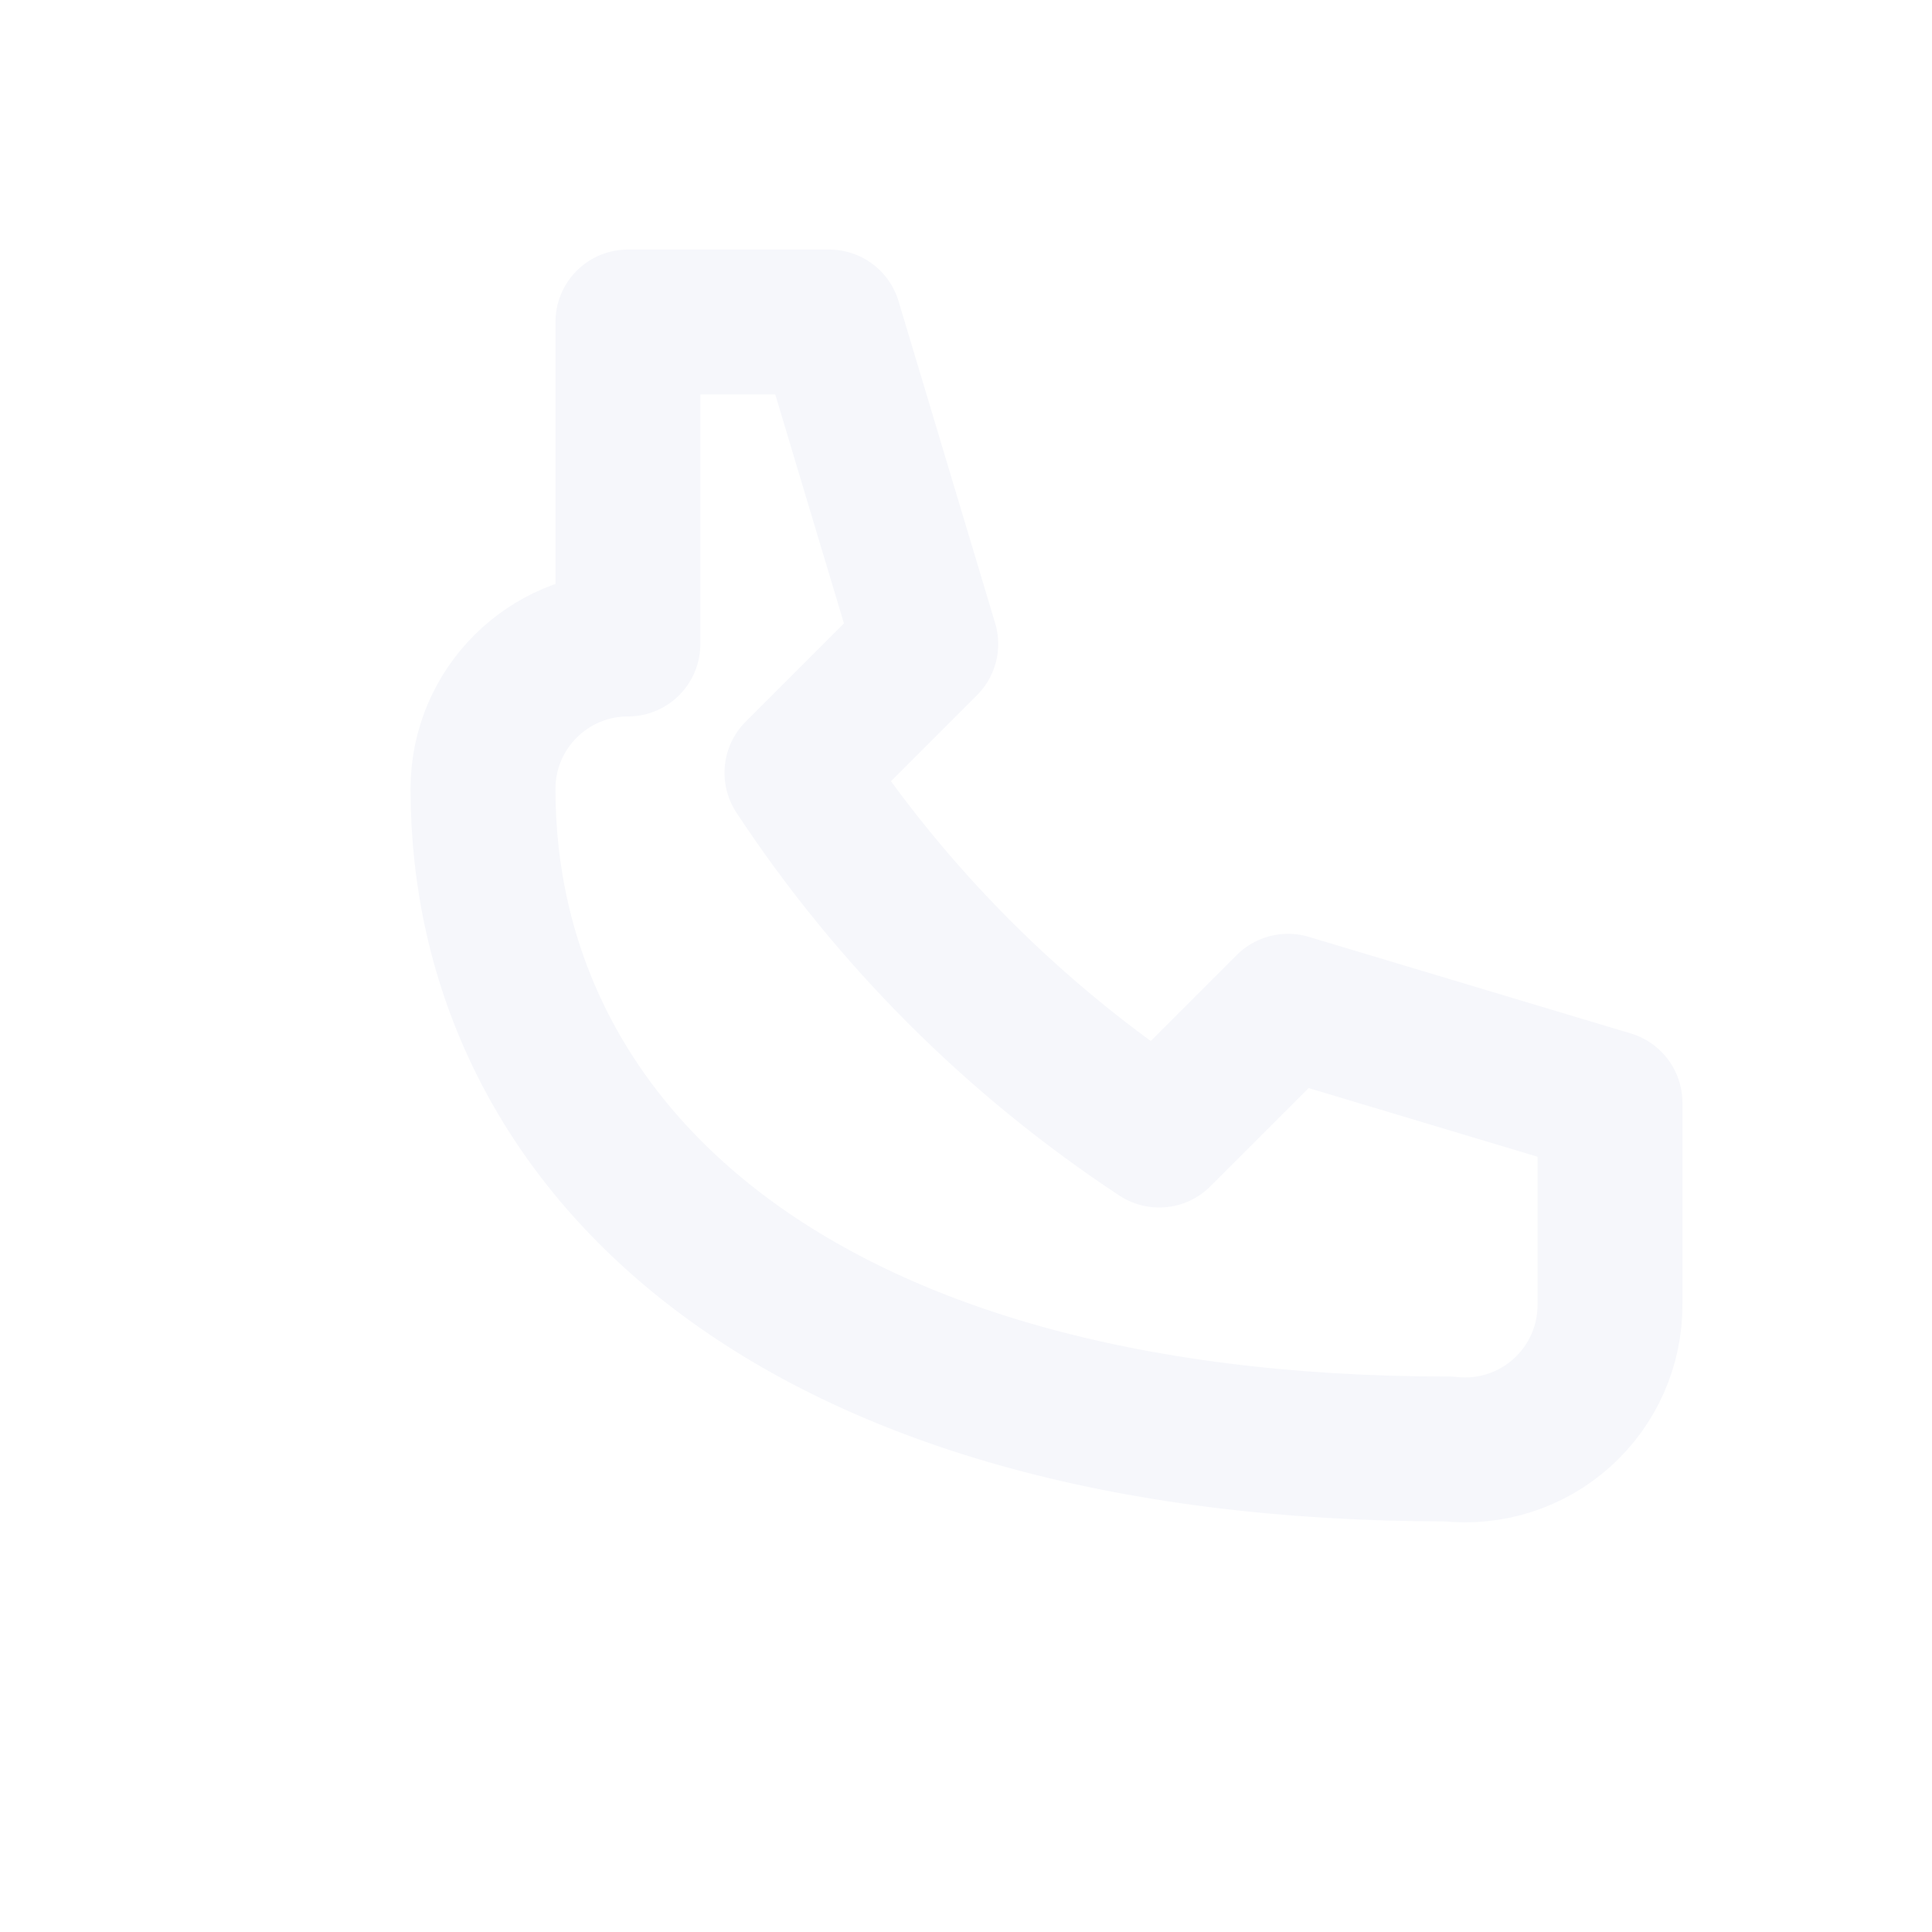
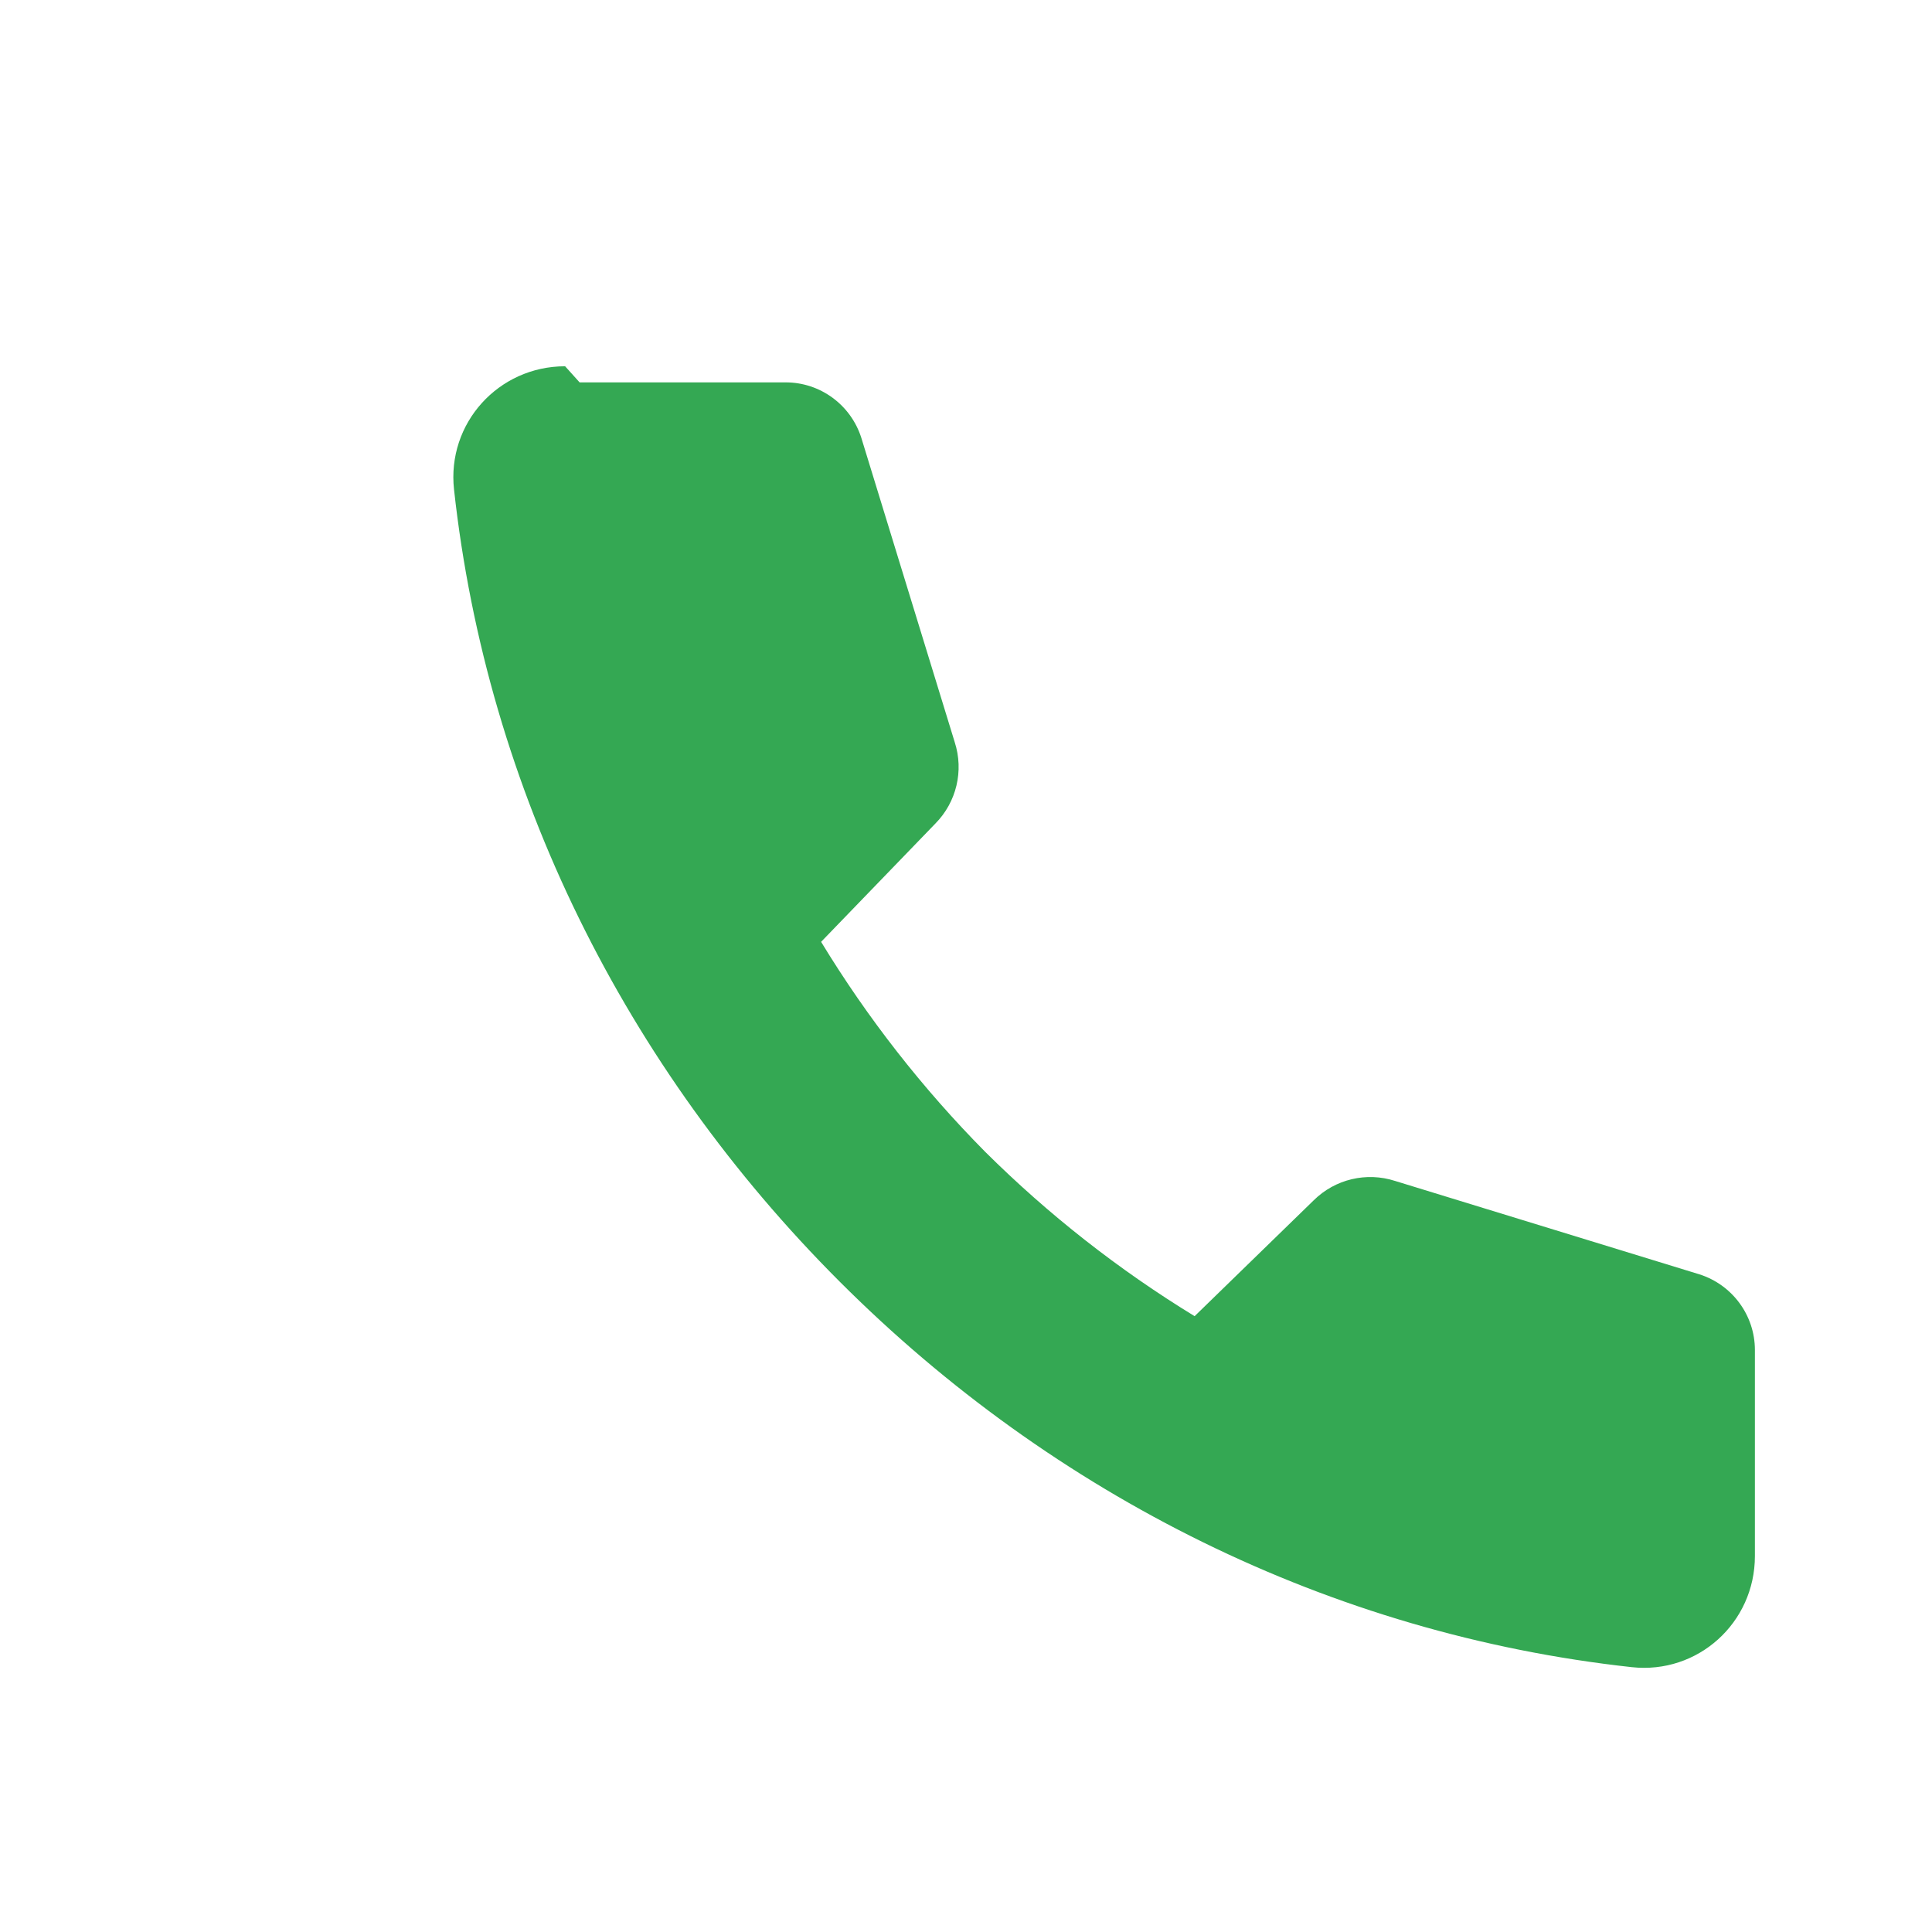
<svg xmlns="http://www.w3.org/2000/svg" viewBox="0 0 24 24" fill="none">
-   <path d="M7.8 4h2.5l1.2 4-1.6 1.6a15.8 15.8 0 0 0 4.5 4.5l1.6-1.6 4 1.2v2.5a1.8 1.8 0 0 1-2 1.8C9.8 18 6 14.2 6 9.8A1.8 1.8 0 0 1 7.8 8Z" stroke="#f6f7fb" stroke-width="1.8" stroke-linejoin="round" />
+   <path d="M7.2 4.75h2.56c.43 0 .81.28.94.69l1.16 3.78a1 1 0 0 1-.24 1.01L10.2 11.7a14.2 14.2 0 0 0 2.04 2.61 14.2 14.2 0 0 0 2.6 2.04l1.48-1.44a1 1 0 0 1 1.01-.24l3.78 1.16c.41.13.69.51.69.94v2.56c0 .83-.71 1.47-1.53 1.38-3.74-.41-7.18-2.13-9.84-4.79-2.66-2.66-4.38-6.1-4.79-9.84-.09-.82.55-1.53 1.38-1.53Z" fill="#34A853" />
</svg>
